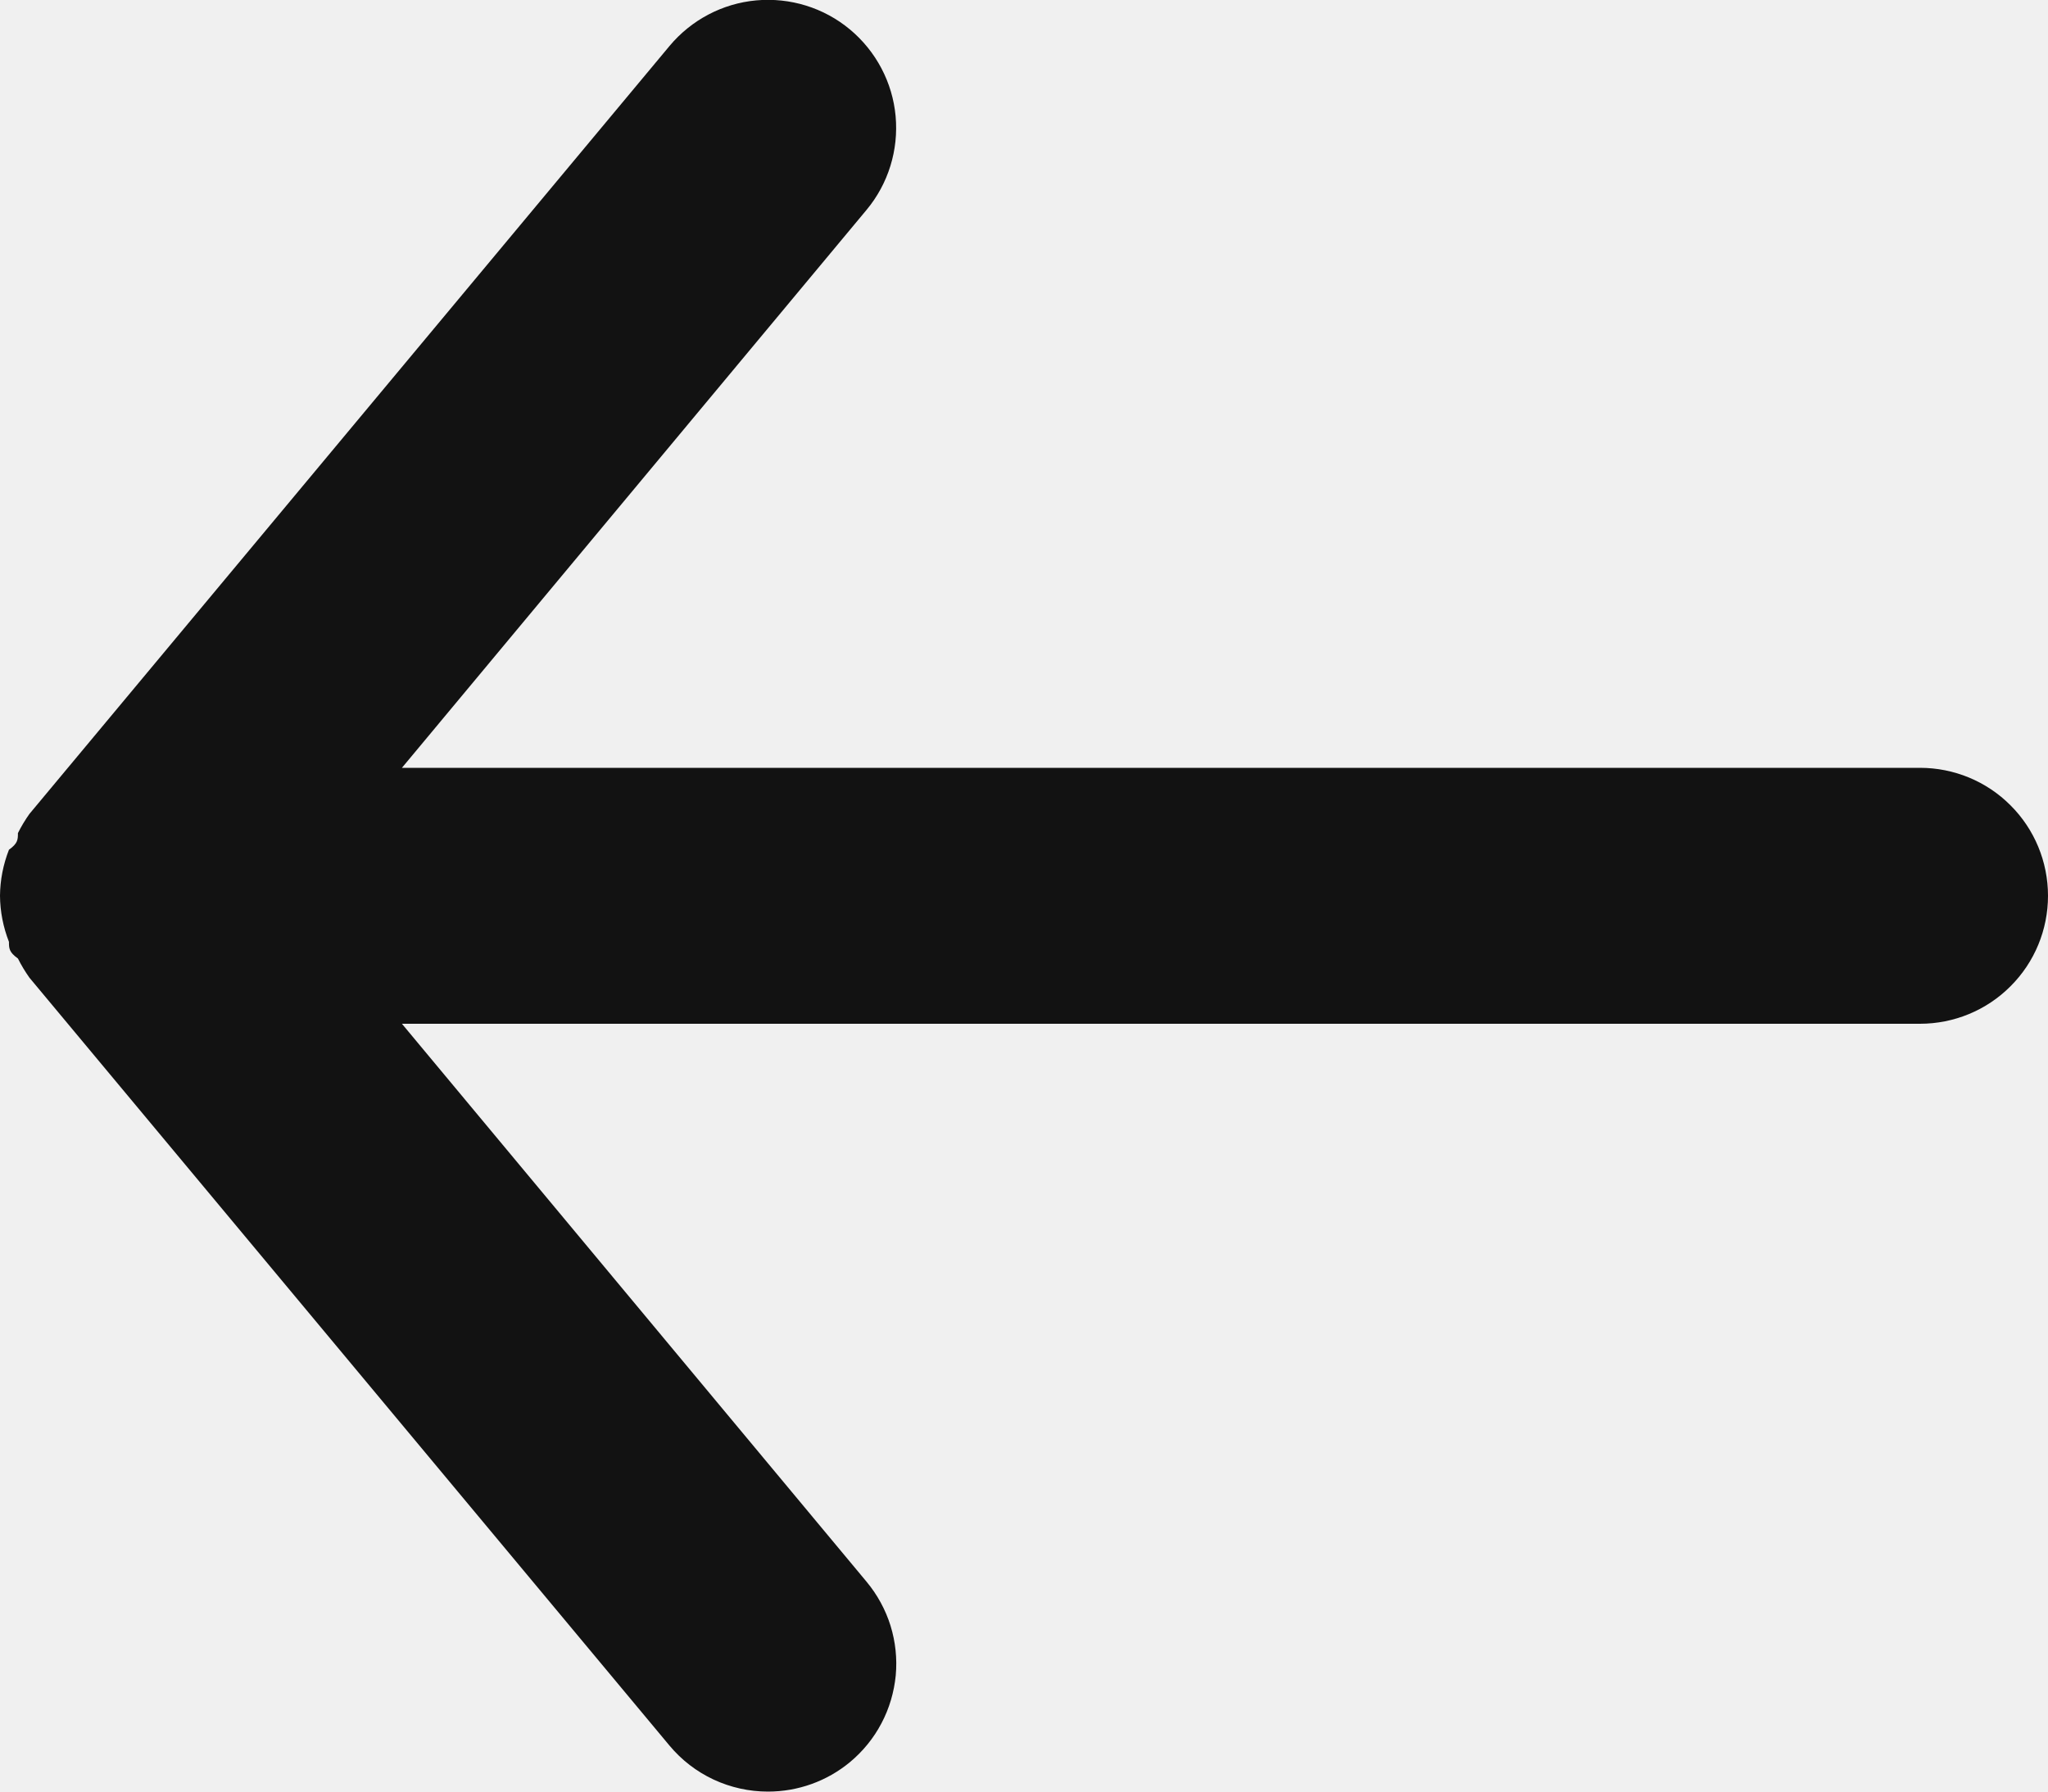
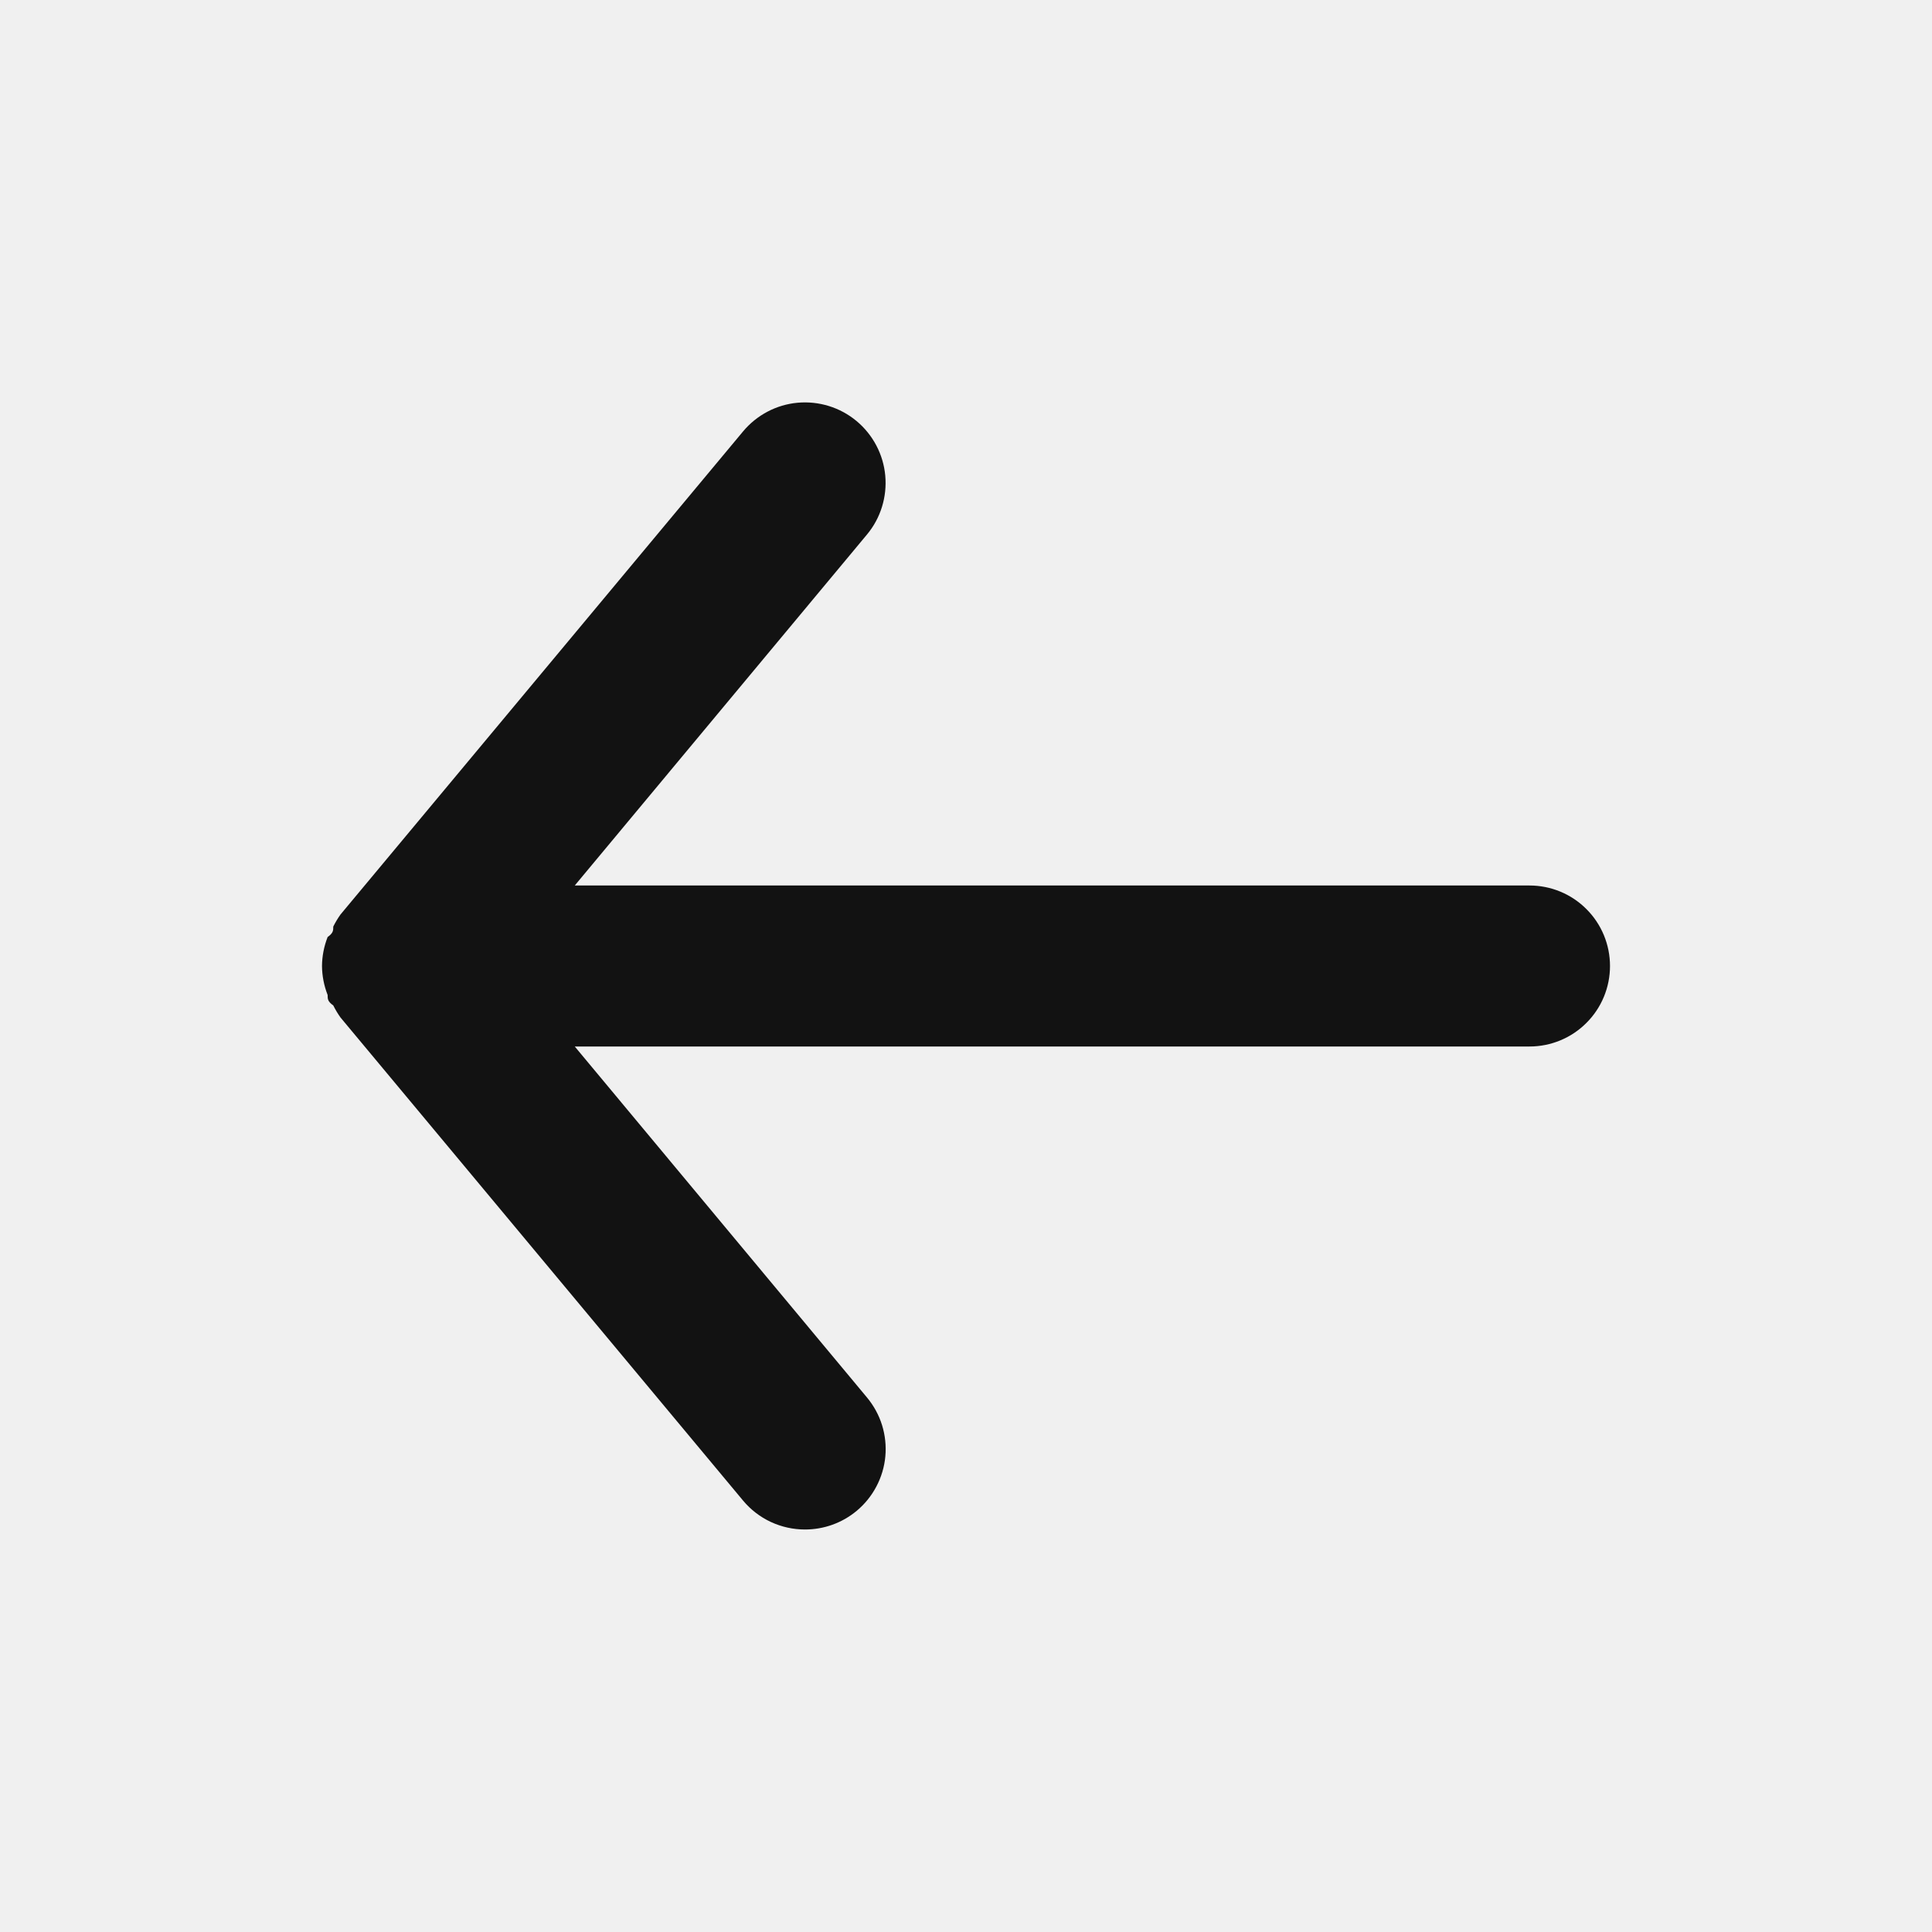
- <svg xmlns="http://www.w3.org/2000/svg" width="16" height="14" viewBox="0 0 16 14" fill="none">
-   <path d="M15 6L3.14 6L6.77 1.64C6.94 1.436 7.021 1.172 6.997 0.908C6.973 0.644 6.844 0.4 6.64 0.23C6.436 0.06 6.173 -0.021 5.908 0.003C5.644 0.027 5.4 0.156 5.23 0.36L0.23 6.36C0.196 6.408 0.166 6.458 0.14 6.51C0.14 6.56 0.14 6.59 0.07 6.64C0.025 6.755 0.001 6.877 0 7C0.001 7.123 0.025 7.245 0.07 7.36C0.07 7.41 0.07 7.44 0.14 7.49C0.166 7.542 0.196 7.592 0.23 7.64L5.23 13.64C5.324 13.753 5.442 13.844 5.575 13.906C5.708 13.968 5.853 14 6 14C6.234 14 6.46 13.919 6.64 13.77C6.741 13.686 6.825 13.583 6.886 13.467C6.948 13.35 6.985 13.223 6.998 13.092C7.01 12.961 6.996 12.829 6.957 12.703C6.918 12.578 6.854 12.461 6.77 12.36L3.14 8L15 8C15.265 8 15.52 7.895 15.707 7.707C15.895 7.52 16 7.265 16 7C16 6.735 15.895 6.48 15.707 6.293C15.52 6.105 15.265 6 15 6Z" fill="#121212" />
+ <svg xmlns="http://www.w3.org/2000/svg" width="24" height="24" viewBox="0 0 24 24" fill="none">
+   <g clip-path="url(#clip0_9_242)">
+     <path d="M19 11L7.14 11L10.77 6.64C10.94 6.436 11.021 6.172 10.997 5.908C10.973 5.644 10.844 5.4 10.64 5.23C10.436 5.06 10.172 4.979 9.908 5.003C9.644 5.027 9.4 5.156 9.23 5.36L4.23 11.36C4.196 11.408 4.166 11.458 4.14 11.51C4.14 11.56 4.14 11.59 4.07 11.64C4.025 11.755 4.001 11.877 4 12C4.001 12.123 4.025 12.245 4.07 12.36C4.07 12.41 4.07 12.44 4.14 12.49C4.166 12.542 4.196 12.592 4.23 12.64L9.23 18.64C9.324 18.753 9.442 18.844 9.575 18.906C9.708 18.968 9.853 19 10 19C10.234 19 10.46 18.919 10.64 18.77C10.741 18.686 10.825 18.583 10.886 18.467C10.948 18.35 10.986 18.223 10.998 18.092C11.01 17.961 10.996 17.829 10.957 17.703C10.918 17.578 10.854 17.461 10.77 17.36L7.14 13L19 13C19.265 13 19.52 12.895 19.707 12.707C19.895 12.52 20 12.265 20 12C20 11.735 19.895 11.48 19.707 11.293C19.52 11.105 19.265 11 19 11Z" fill="#121212" />
+   </g>
+   <defs>
+     <clipPath id="clip0_9_242">
+       <rect width="24" height="24" fill="white" />
+     </clipPath>
+   </defs>
</svg>
